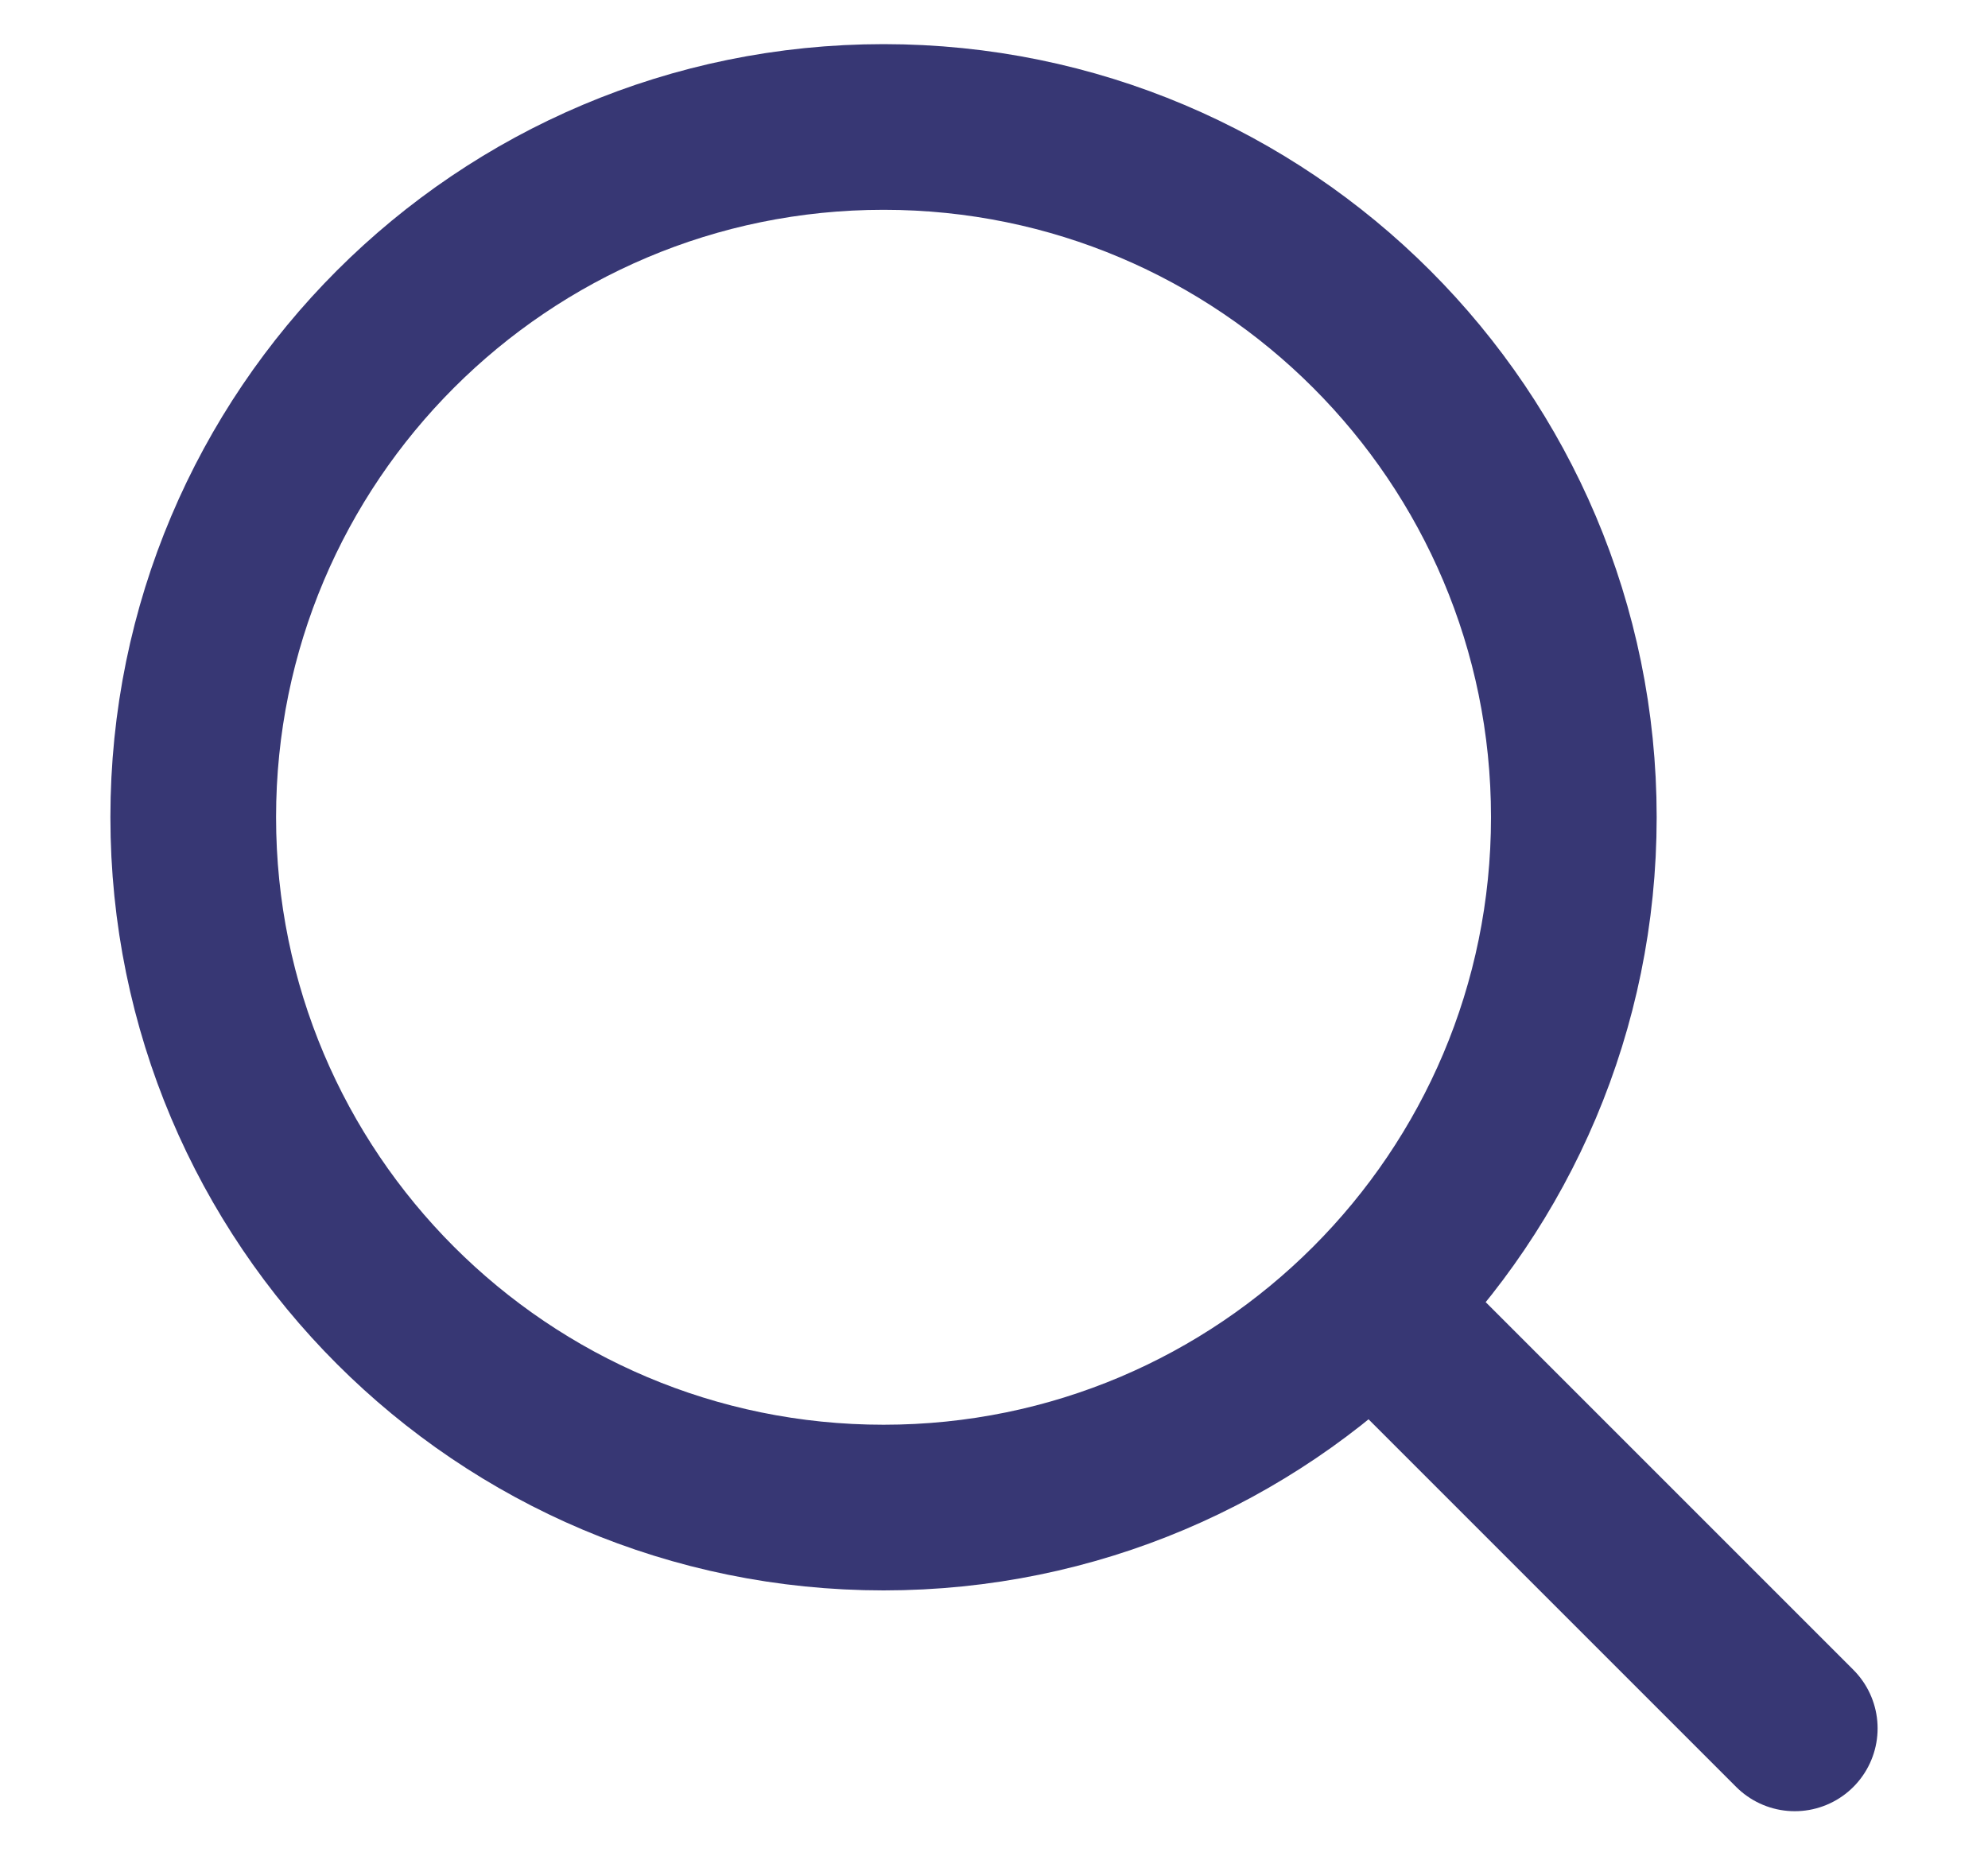
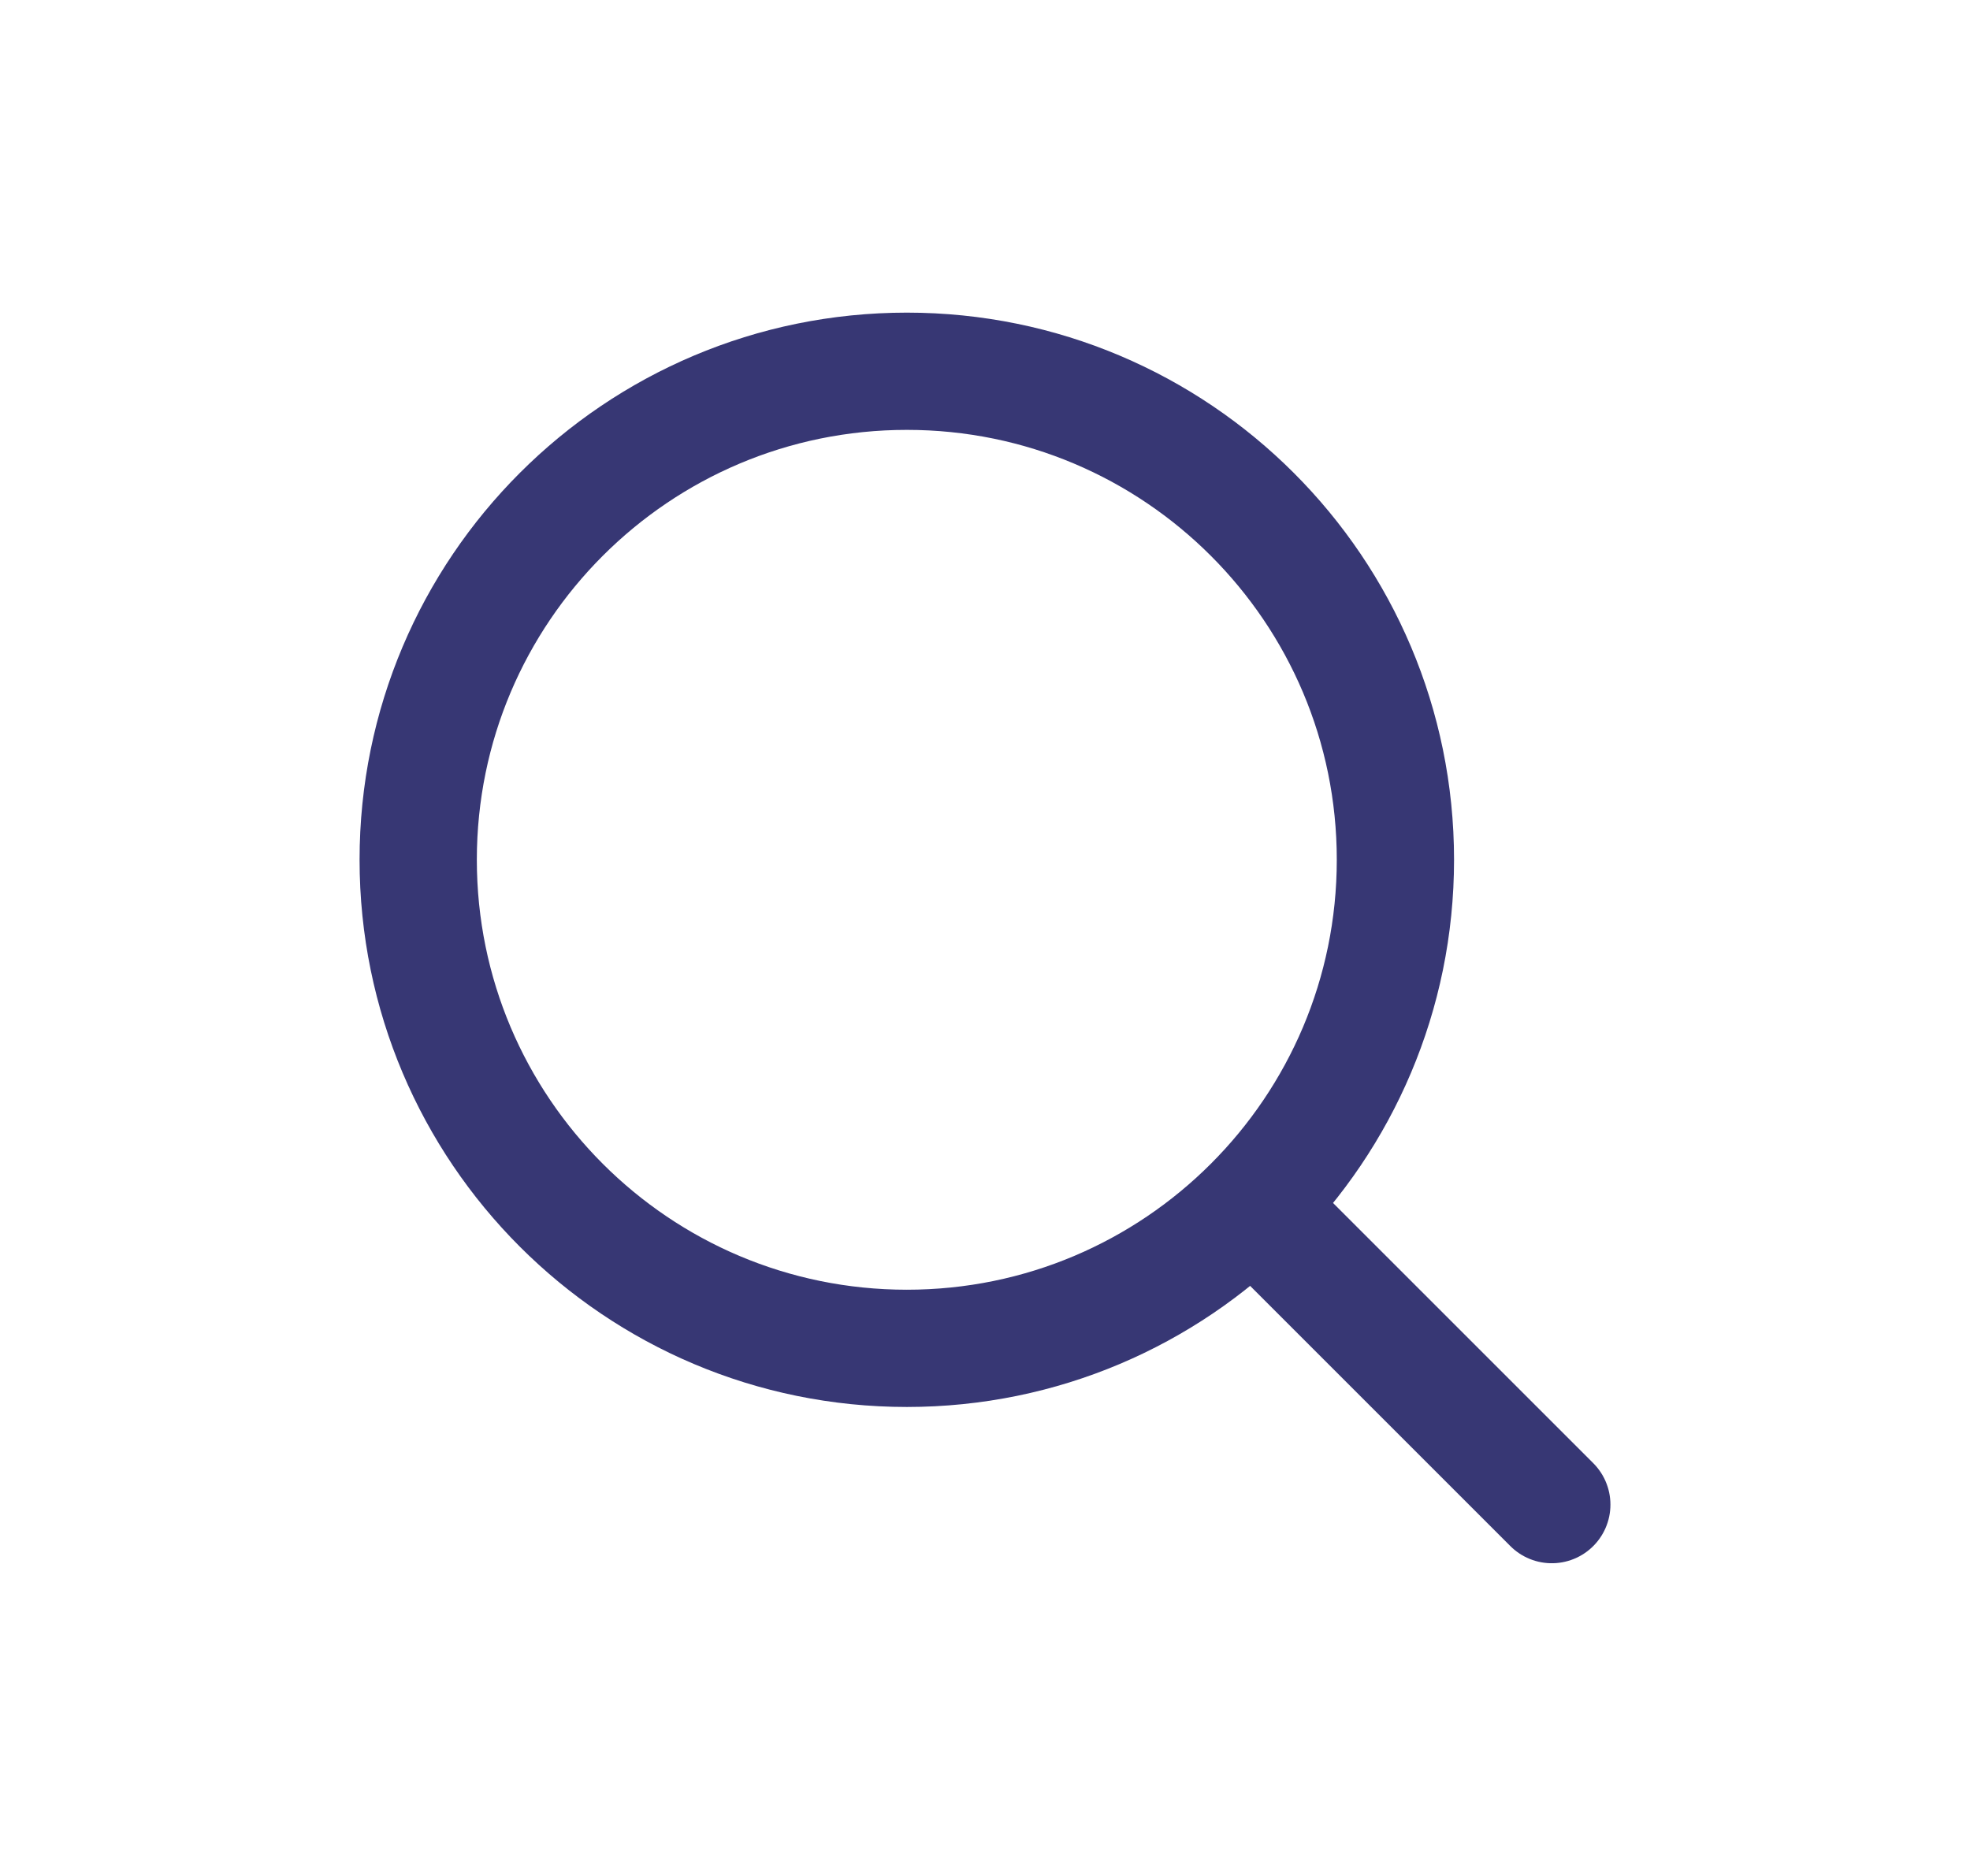
- <svg xmlns="http://www.w3.org/2000/svg" width="15" height="14" viewBox="0 0 15 14" fill="none">
-   <path d="M13.542 13.041L10.417 9.916M1.458 6.166C1.458 3.29 3.79 0.958 6.667 0.958C9.543 0.958 11.875 3.29 11.875 6.166C11.875 9.043 9.543 11.375 6.667 11.375C3.79 11.375 1.458 9.043 1.458 6.166Z" stroke="#050552" stroke-opacity="0.8" stroke-width="1.25" stroke-linecap="round" stroke-linejoin="round" />
+ <svg xmlns="http://www.w3.org/2000/svg" width="21" height="20" viewBox="0 0 21 20" fill="none">
+   <path d="M16.542 16.041L13.417 12.916M4.458 9.166C4.458 6.29 6.79 3.958 9.667 3.958C12.543 3.958 14.875 6.29 14.875 9.166C14.875 12.043 12.543 14.375 9.667 14.375C6.79 14.375 4.458 12.043 4.458 9.166Z" stroke="#050552" stroke-opacity="0.8" stroke-width="1.25" stroke-linecap="round" stroke-linejoin="round" />
</svg>
